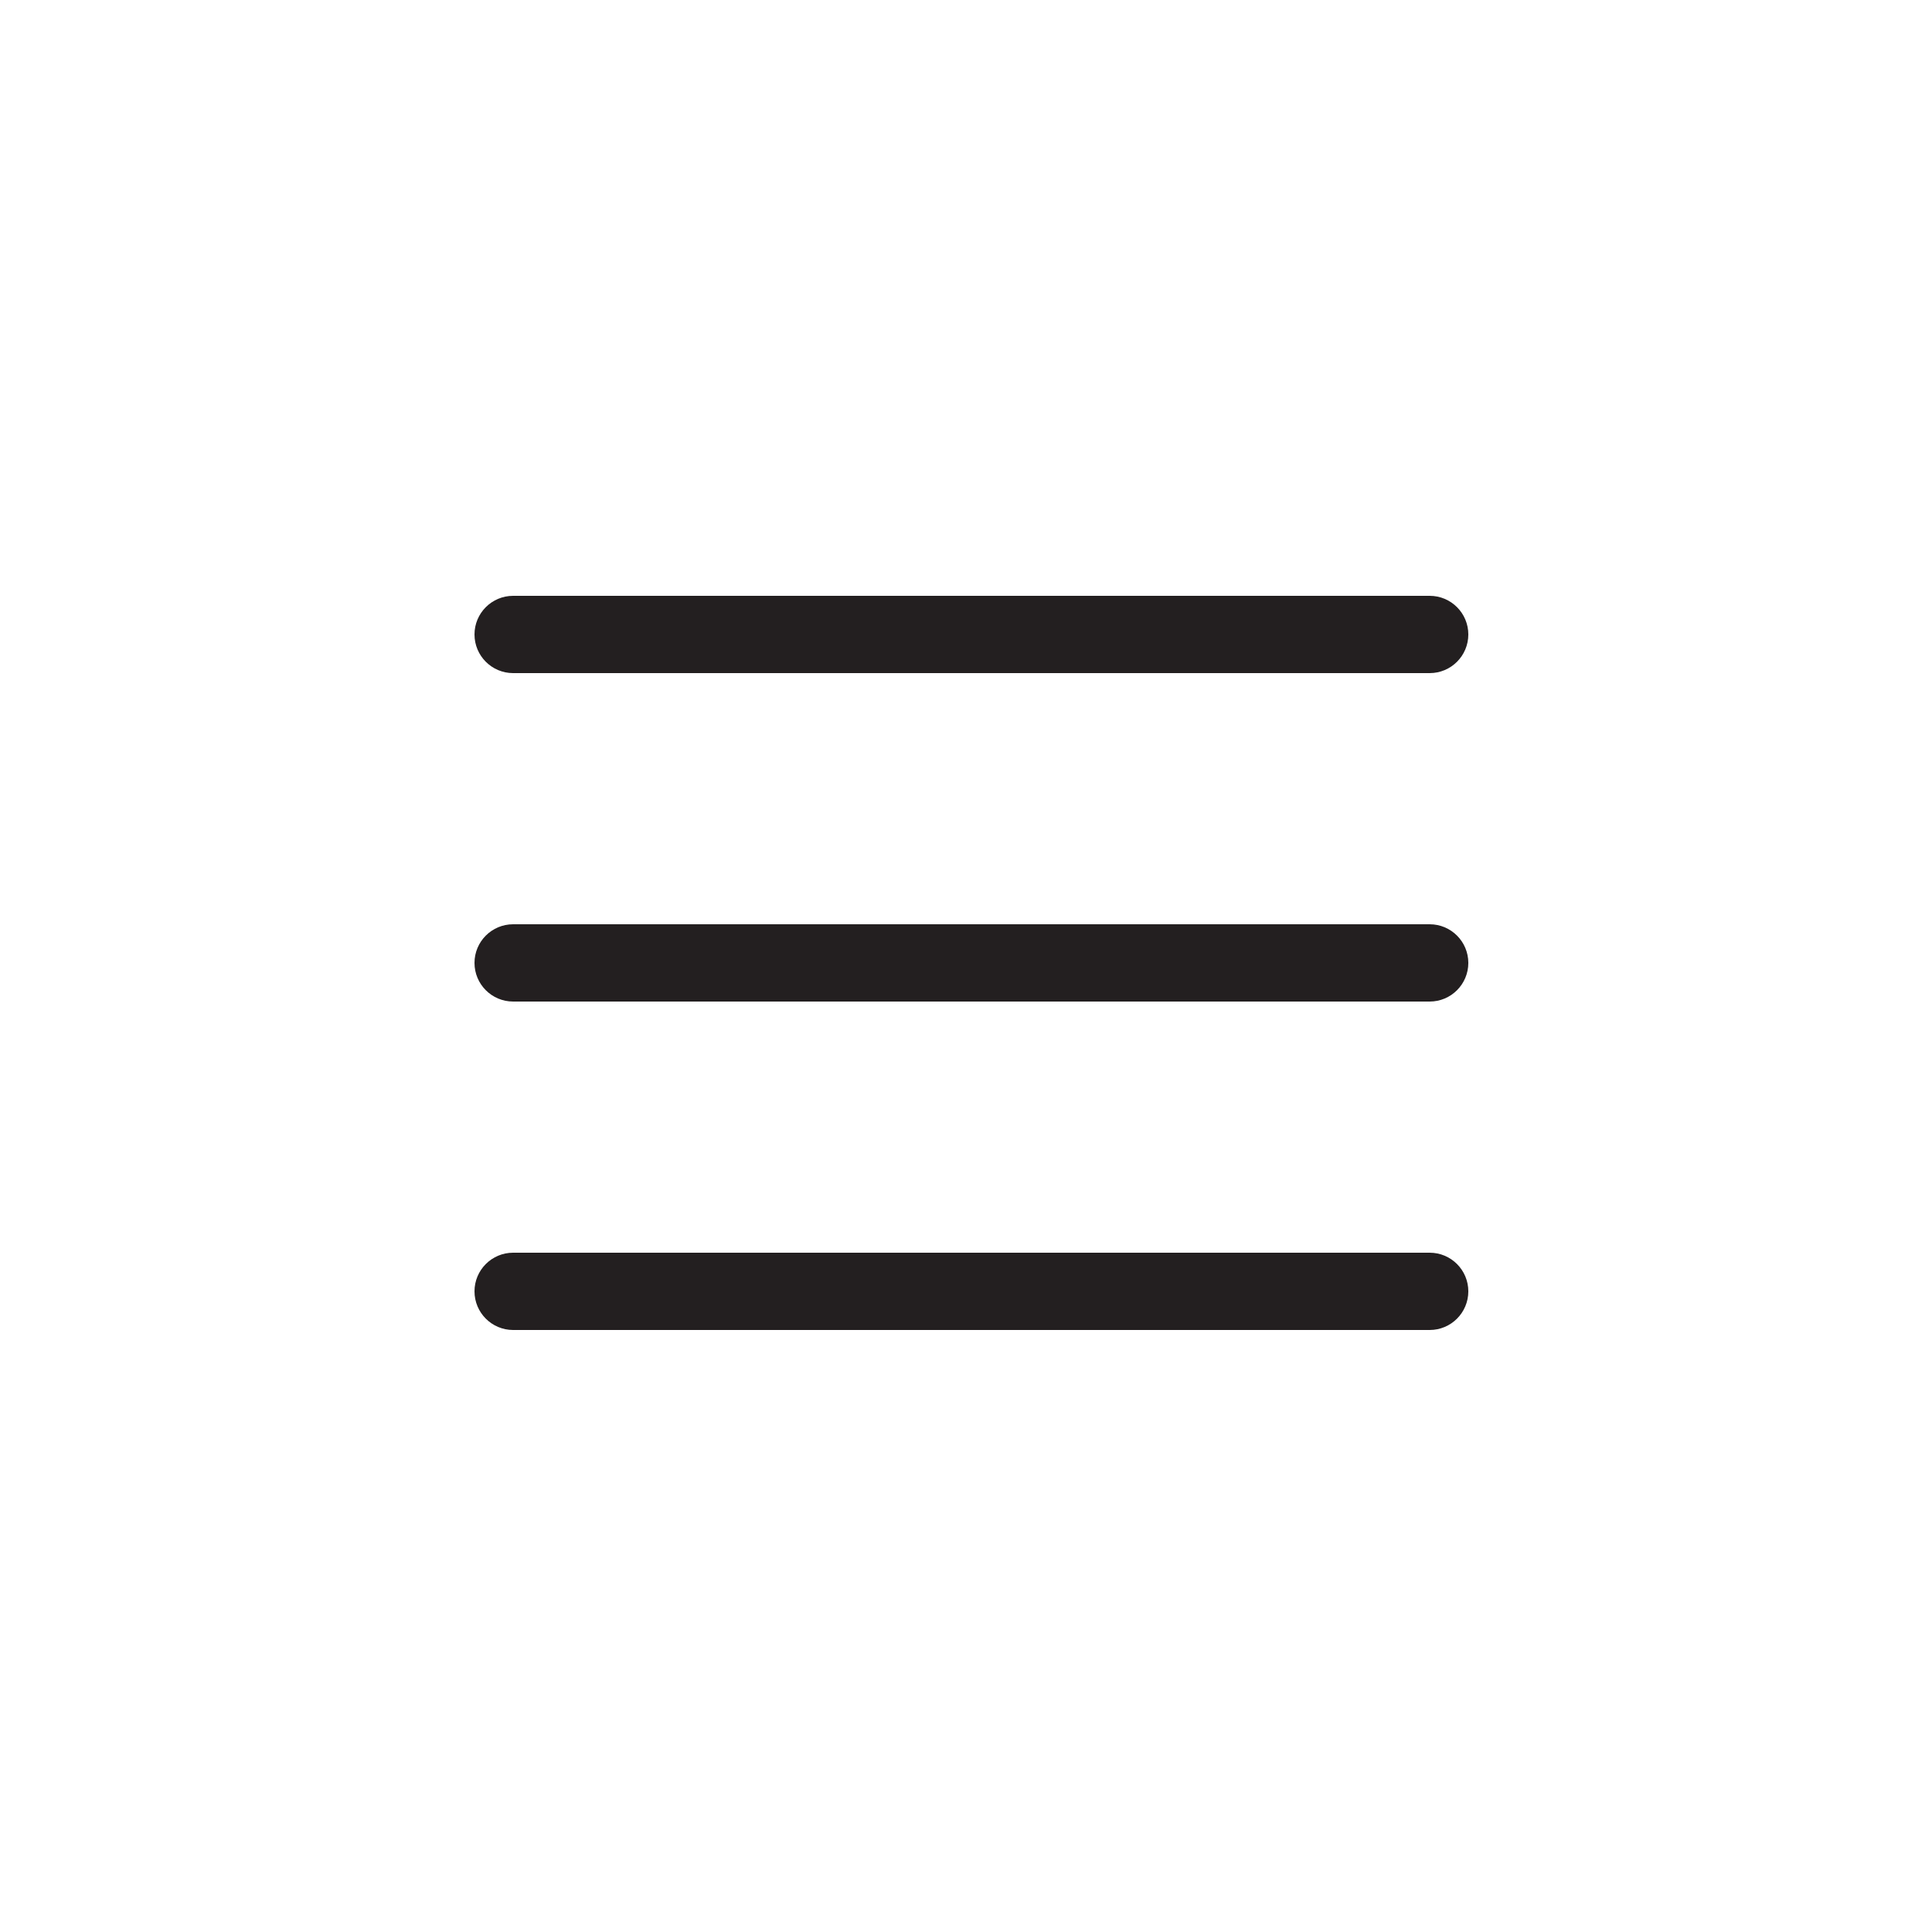
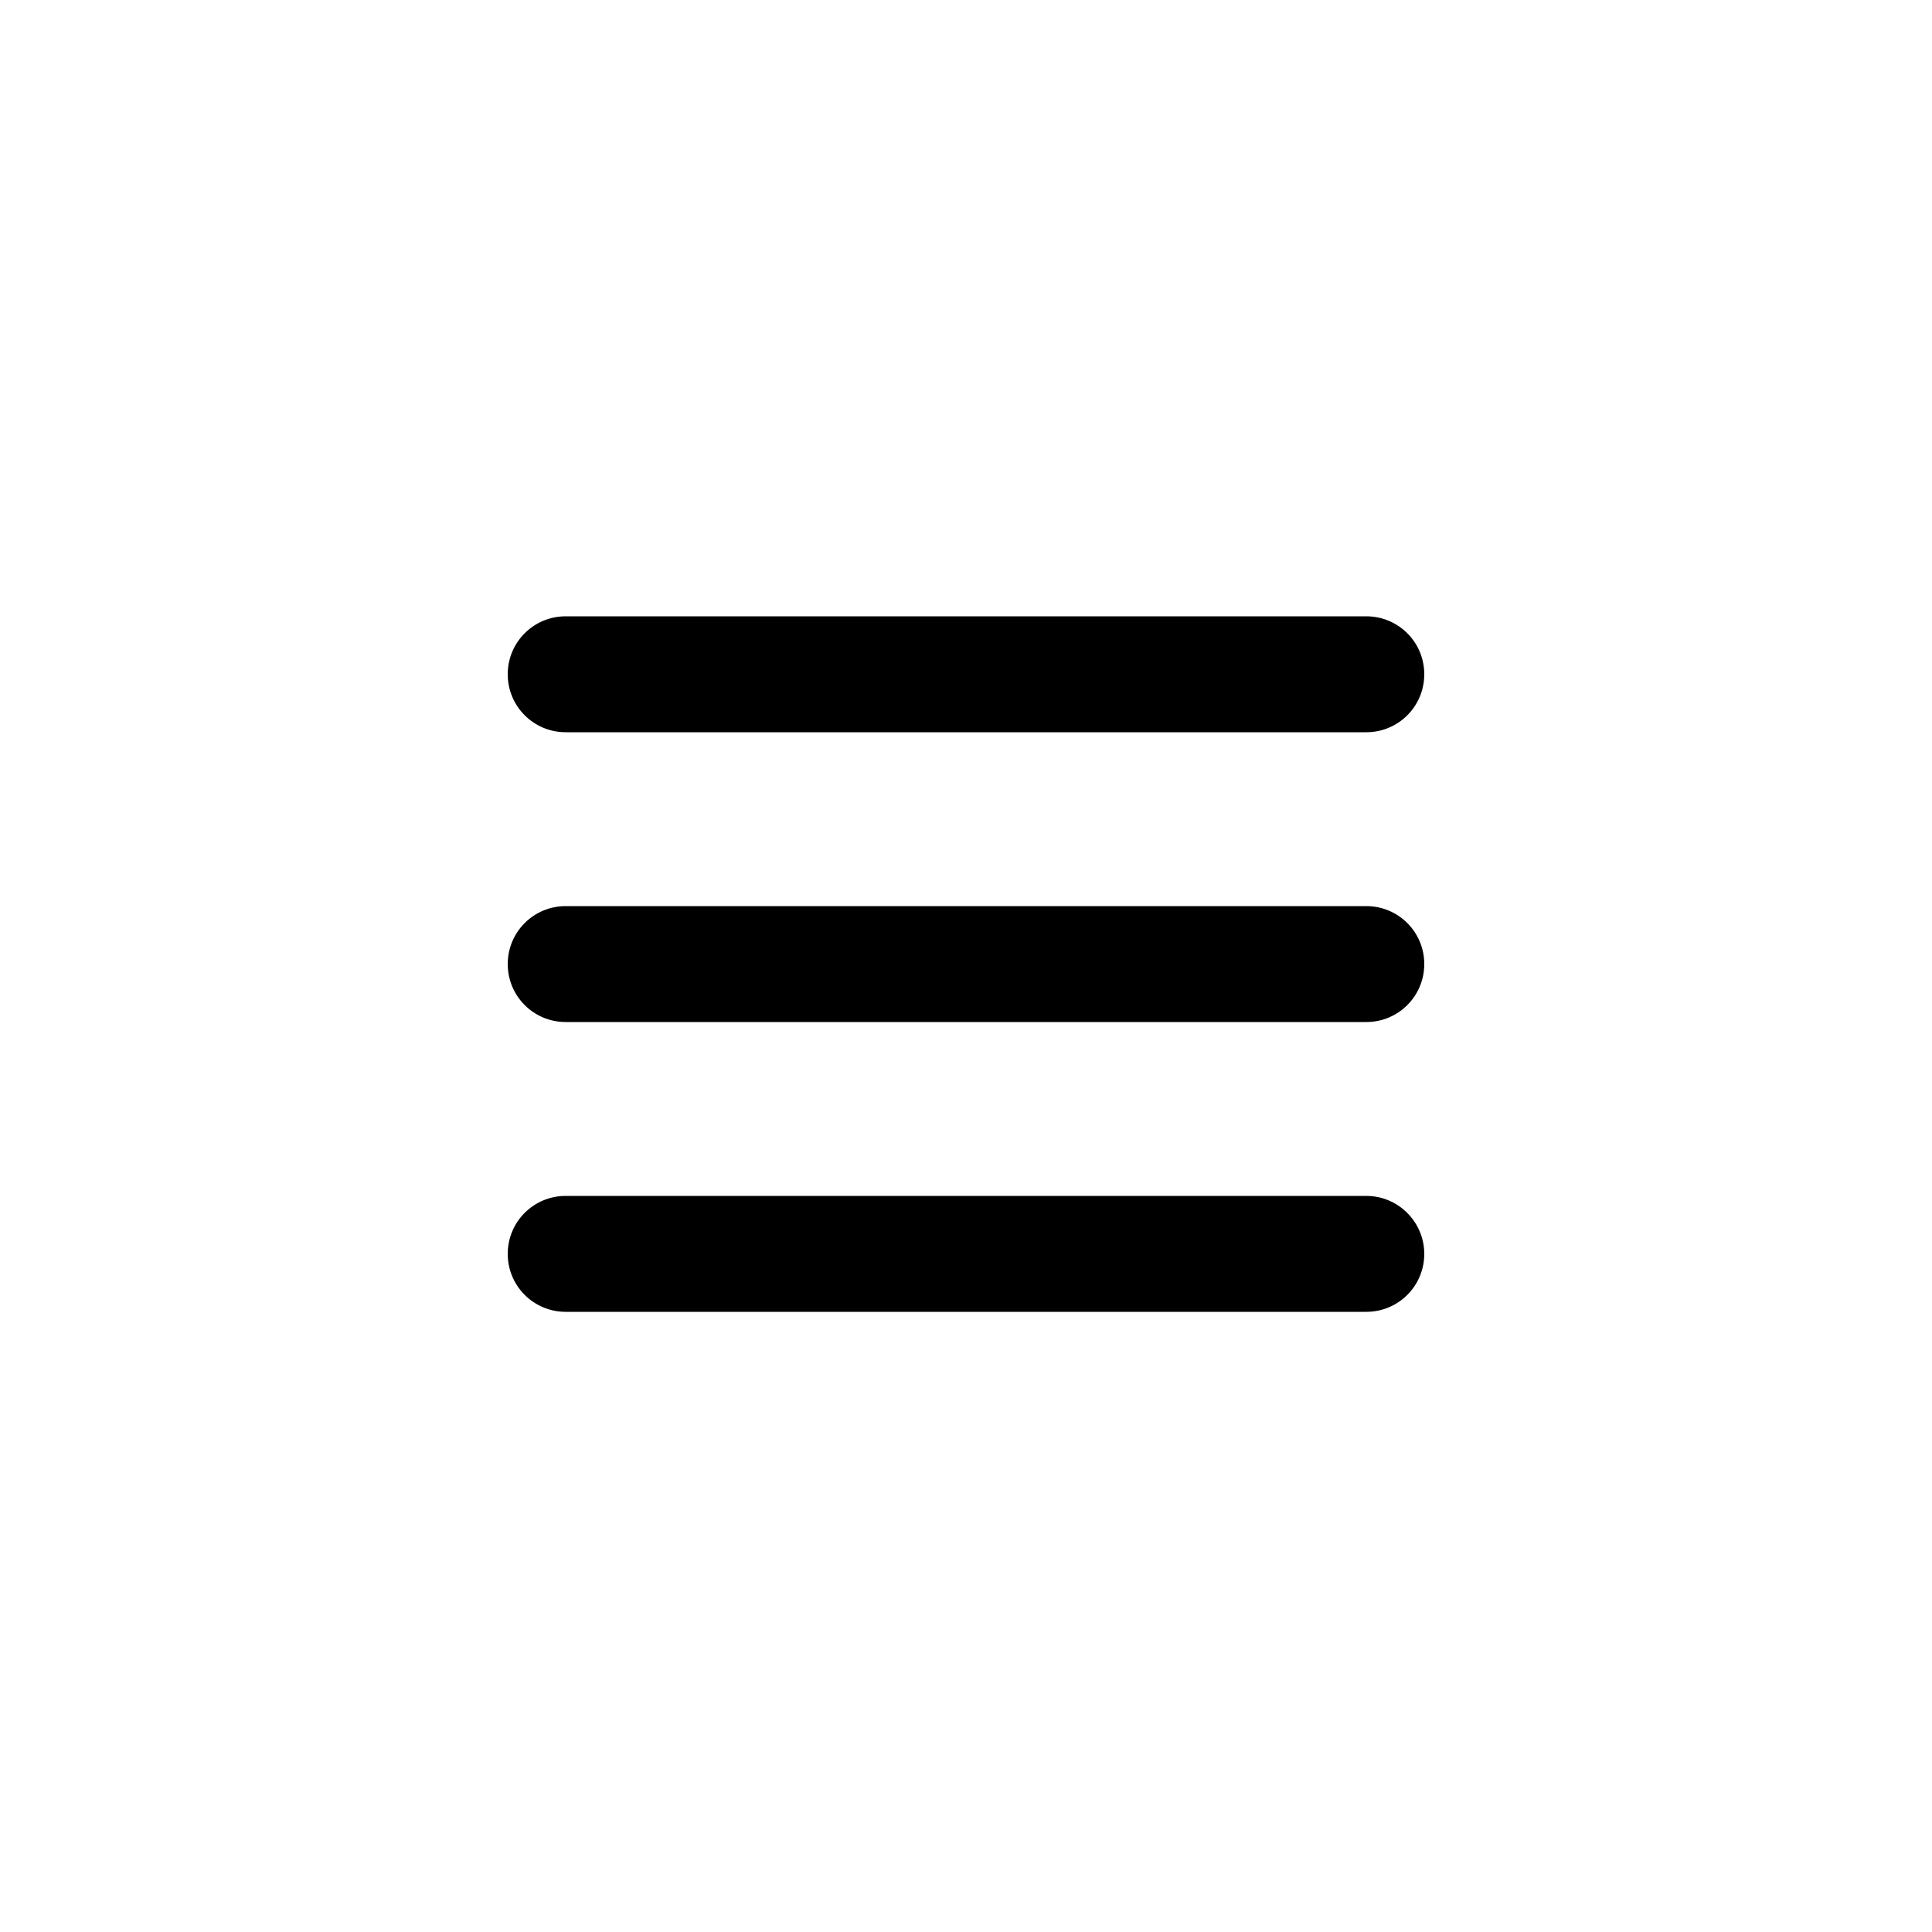
- <svg xmlns="http://www.w3.org/2000/svg" viewBox="0 0 50 50">
-   <g id="Calque_2" data-name="Calque 2">
-     <g id="Menu">
-       <path d="M13.28,17.42H37a1,1,0,0,0,0-2H13.28a1,1,0,0,0,0,2Z" style="fill:#231f20" />
-       <path d="M37,23.92H13.28a1,1,0,0,0,0,2H37a1,1,0,0,0,0-2Z" style="fill:#231f20" />
-       <path d="M37,32.42H13.28a1,1,0,0,0,0,2H37a1,1,0,0,0,0-2Z" style="fill:#231f20" />
-       <path d="M45,0H5A5,5,0,0,0,0,5V45a5,5,0,0,0,5,5H45a5,5,0,0,0,5-5V5A5,5,0,0,0,45,0ZM25,45.33A20.32,20.32,0,1,1,45.31,25,20.33,20.33,0,0,1,25,45.33Z" style="fill:none" />
-     </g>
+ <svg xmlns="http://www.w3.org/2000/svg" id="menu" viewBox="0 0 50 50">
+   <g>
+     <path d="M14.64,18.95h20.72c0.83,0,1.5-0.67,1.5-1.5s-0.67-1.5-1.5-1.5H14.64c-0.83,0-1.5,0.67-1.5,1.5S13.81,18.95,14.64,18.95z" />
+     <path d="M35.36,23.45H14.64c-0.83,0-1.5,0.67-1.5,1.5s0.67,1.5,1.5,1.5h20.72c0.83,0,1.5-0.67,1.5-1.5S36.19,23.45,35.36,23.45z" />
+     <path d="M35.36,30.95H14.64c-0.83,0-1.5,0.67-1.5,1.5c0,0.83,0.67,1.5,1.5,1.5h20.72c0.83,0,1.5-0.67,1.5-1.5    C36.86,31.63,36.19,30.95,35.36,30.95z" />
  </g>
+   <path style="fill:none" d="M45-0.05H5c-2.76,0-5,2.24-5,5v40c0,2.76,2.24,5,5,5h40c2.76,0,5-2.24,5-5v-40C50,2.19,47.76-0.05,45-0.05z   M25,45.29C13.78,45.3,4.68,36.21,4.67,24.98C4.66,13.76,13.76,4.66,24.98,4.65c11.22-0.01,20.32,9.08,20.33,20.3   c0.01,11.22-9.08,20.33-20.3,20.34C25.01,45.29,25,45.29,25,45.29z" />
</svg>
